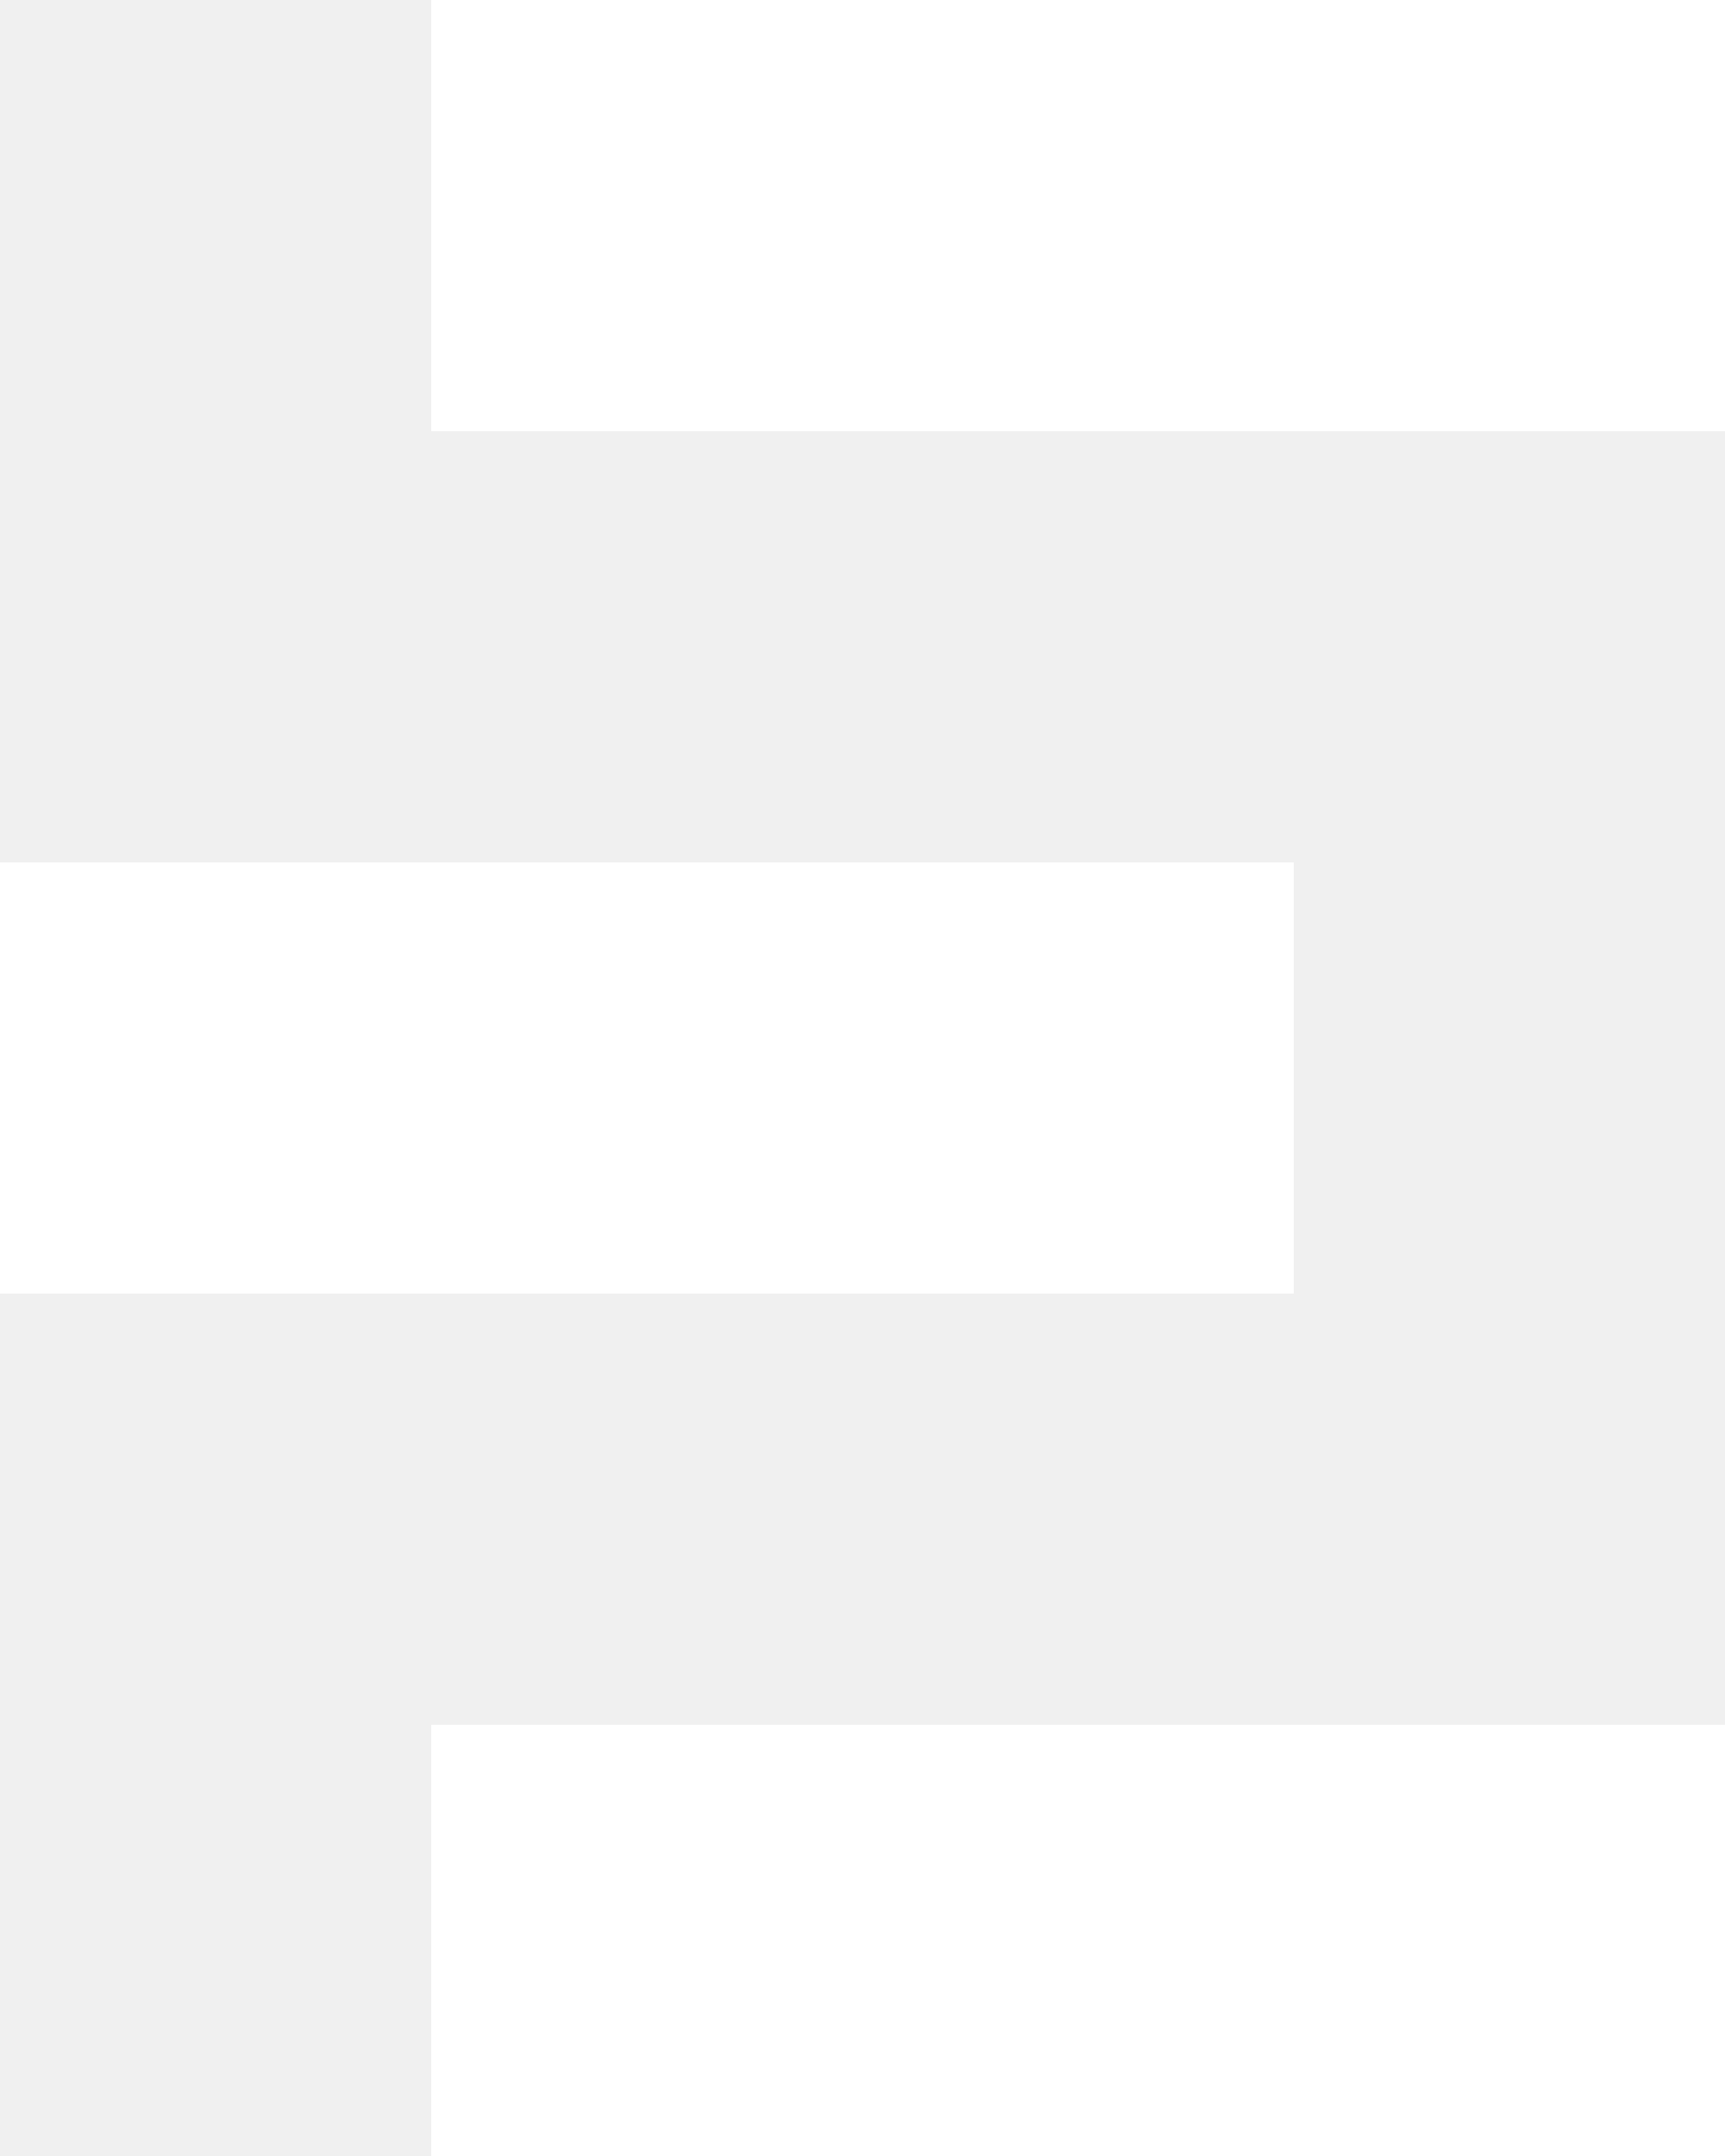
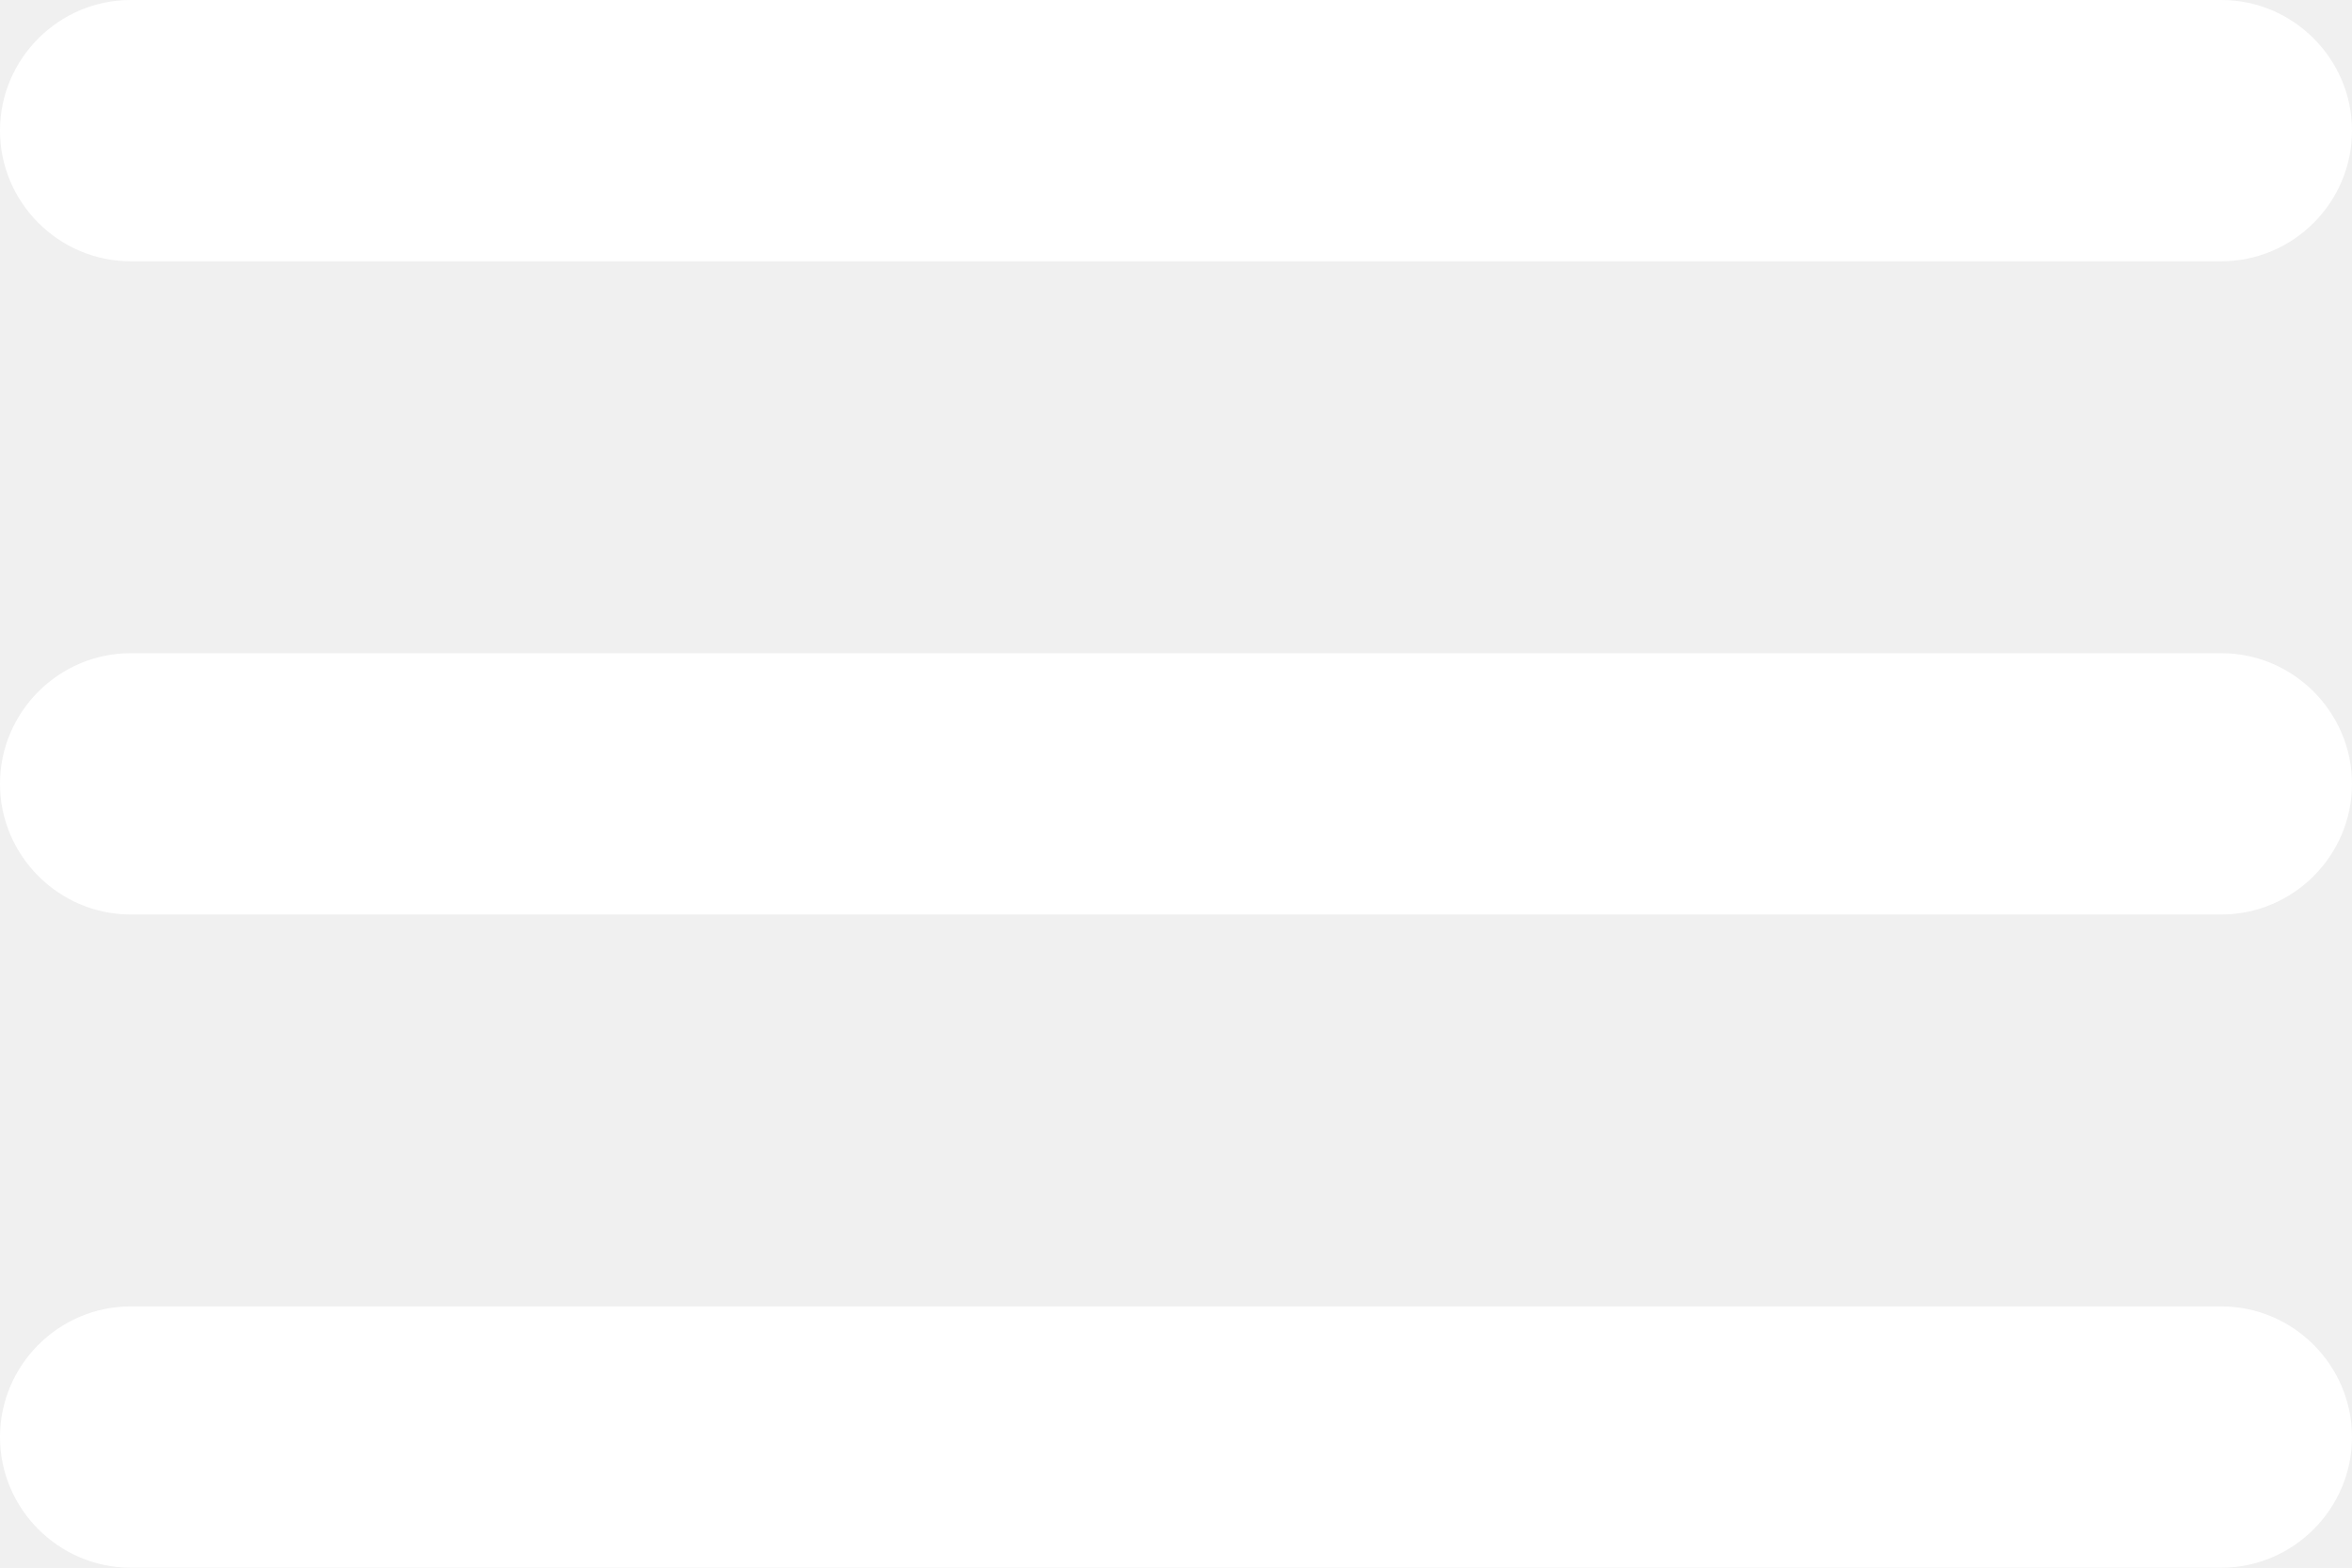
- <svg xmlns="http://www.w3.org/2000/svg" width="24" height="30" viewBox="0 0 24 30" fill="none">
-   <rect y="12" width="6" height="6" fill="white" />
-   <rect x="6" width="6" height="6" fill="white" />
-   <rect x="6" y="24" width="6" height="6" fill="white" />
-   <rect x="6" y="12" width="6" height="6" fill="white" />
-   <rect x="12" width="6" height="6" fill="white" />
-   <rect x="12" y="24" width="6" height="6" fill="white" />
-   <rect x="12" y="12" width="6" height="6" fill="white" />
-   <rect x="18" width="6" height="6" fill="white" />
-   <rect x="18" y="24" width="6" height="6" fill="white" />
+ <svg xmlns="http://www.w3.org/2000/svg" width="18" height="12" viewBox="0 0 18 12" fill="none">
+   <path d="M1 12H17C17.55 12 18 11.55 18 11C18 10.45 17.55 10 17 10H1C0.45 10 0 10.45 0 11C0 11.55 0.45 12 1 12ZM1 7H17C17.55 7 18 6.55 18 6C18 5.45 17.55 5 17 5H1C0.45 5 0 5.45 0 6C0 6.55 0.45 7 1 7ZM0 1C0 1.55 0.45 2 1 2H17C17.55 2 18 1.55 18 1C18 0.45 17.55 0 17 0H1C0.45 0 0 0.45 0 1Z" fill="white" />
</svg>
